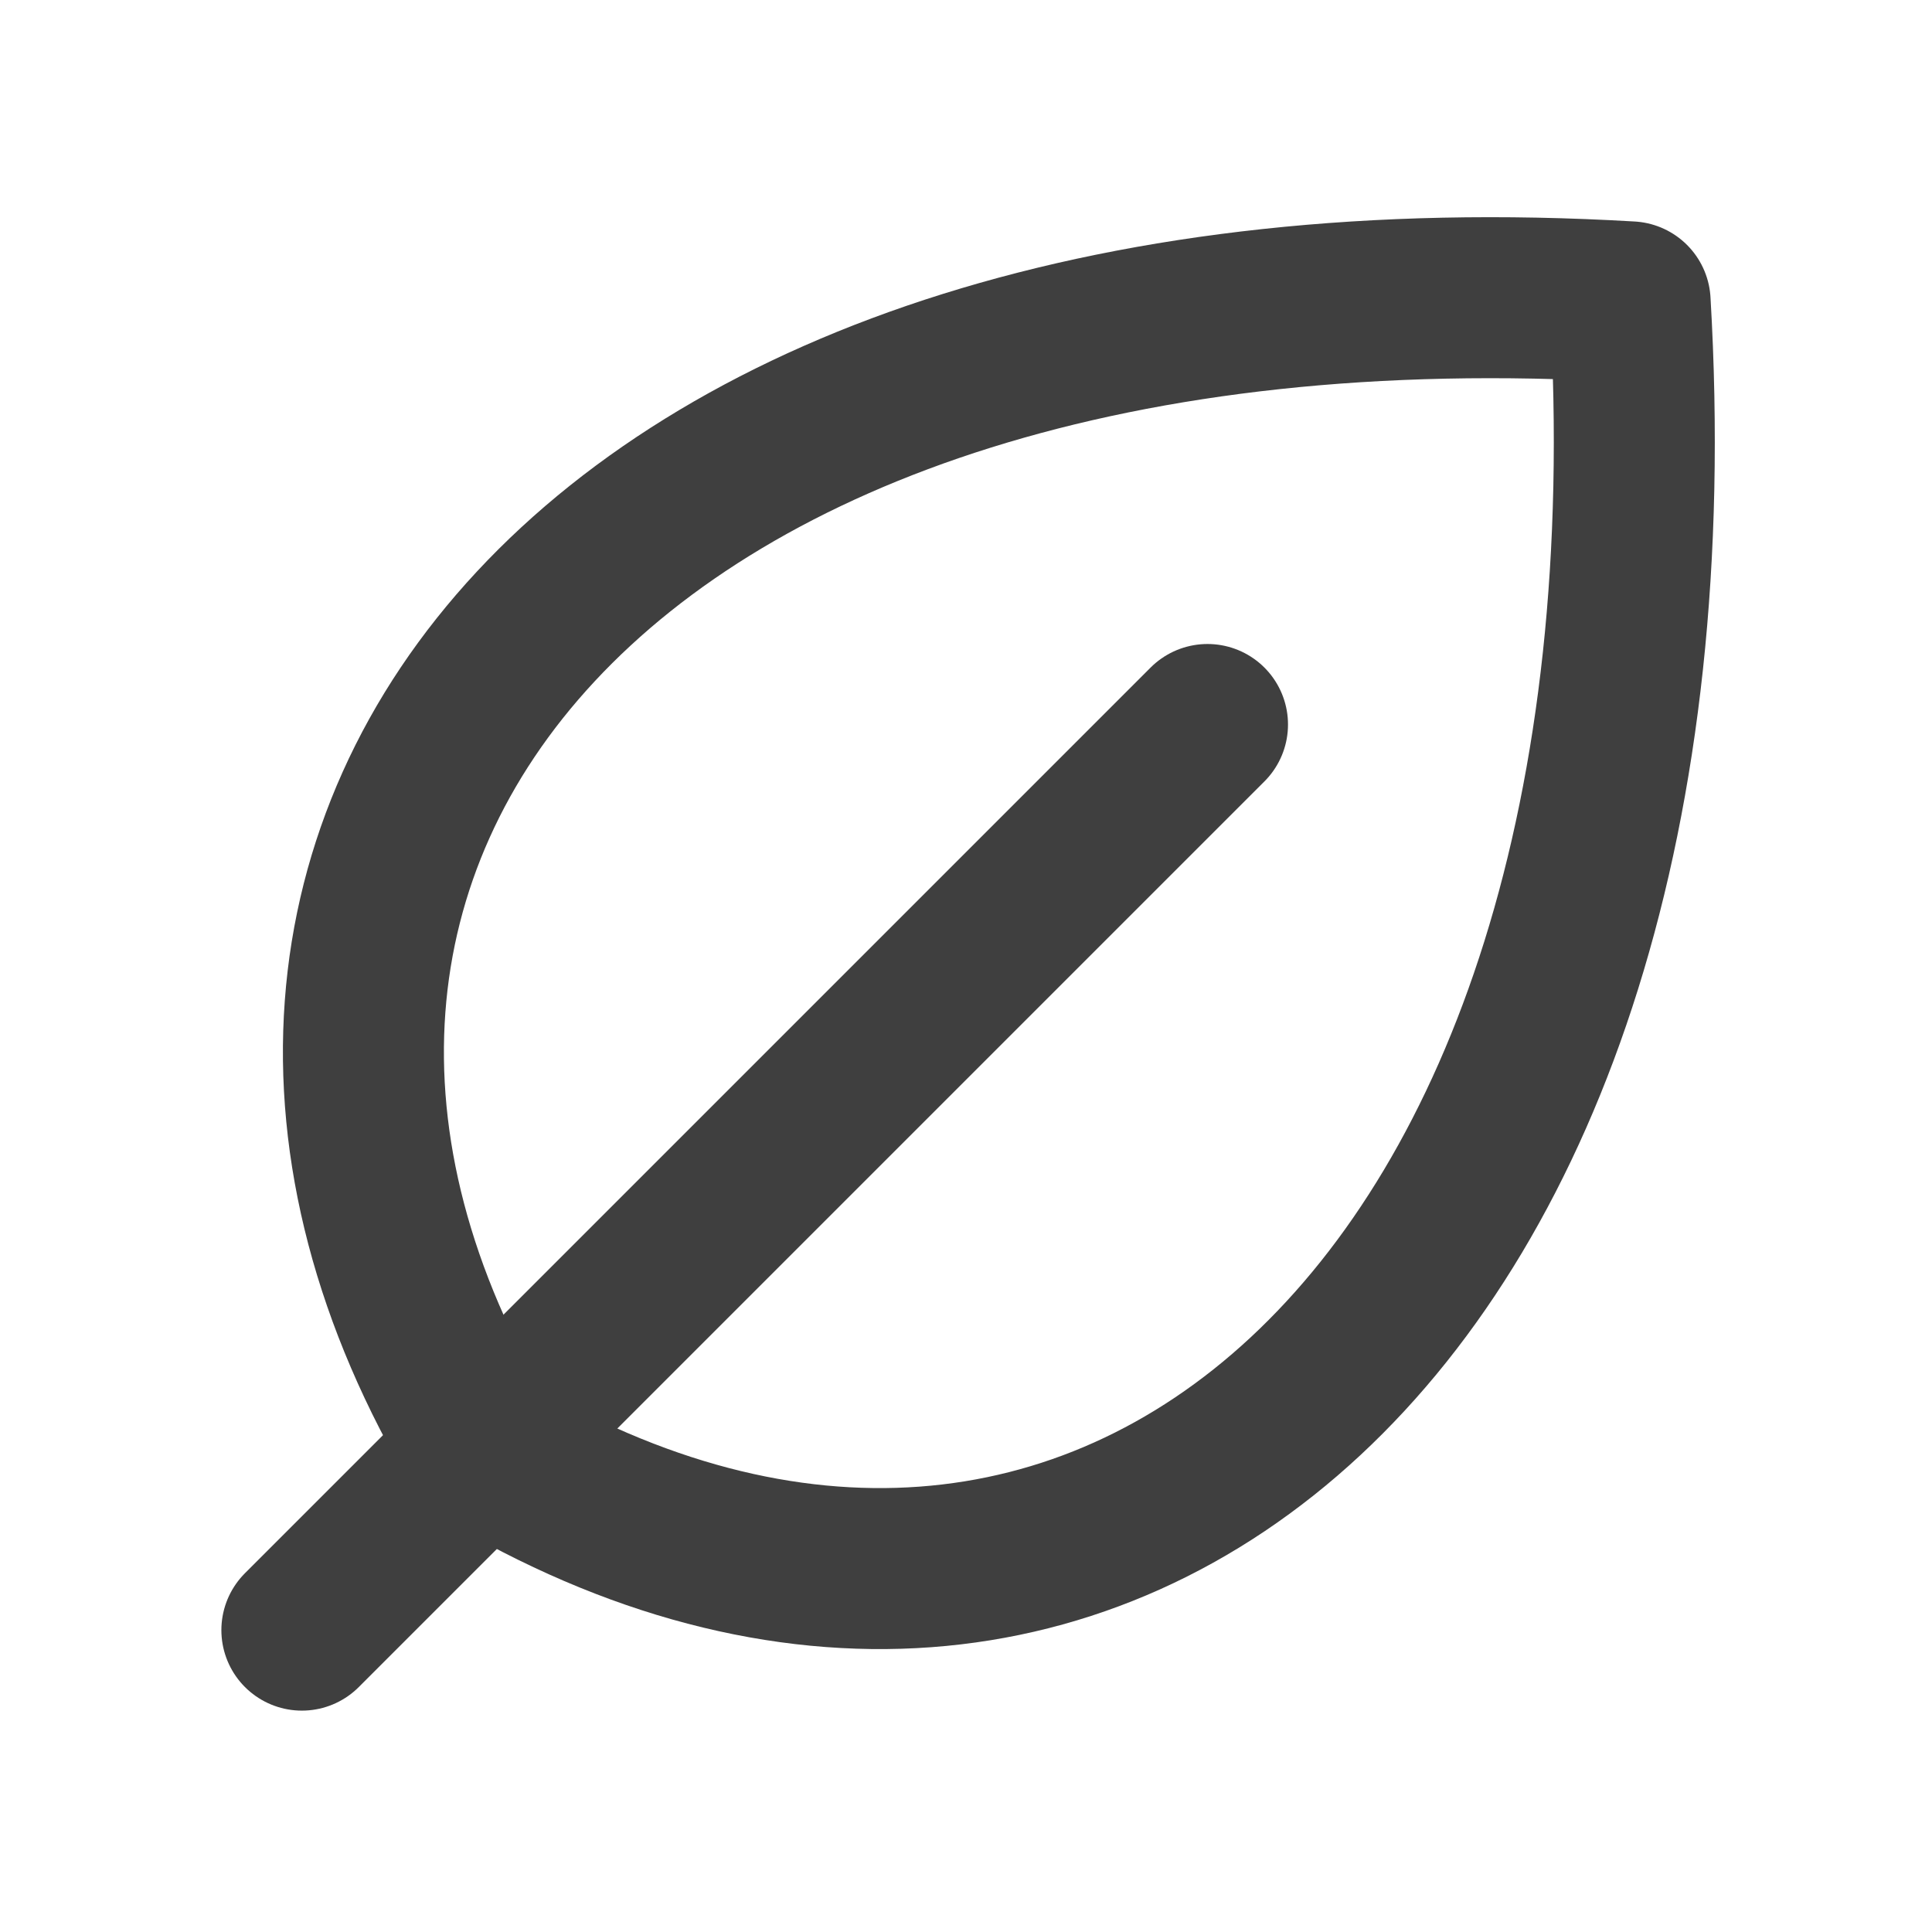
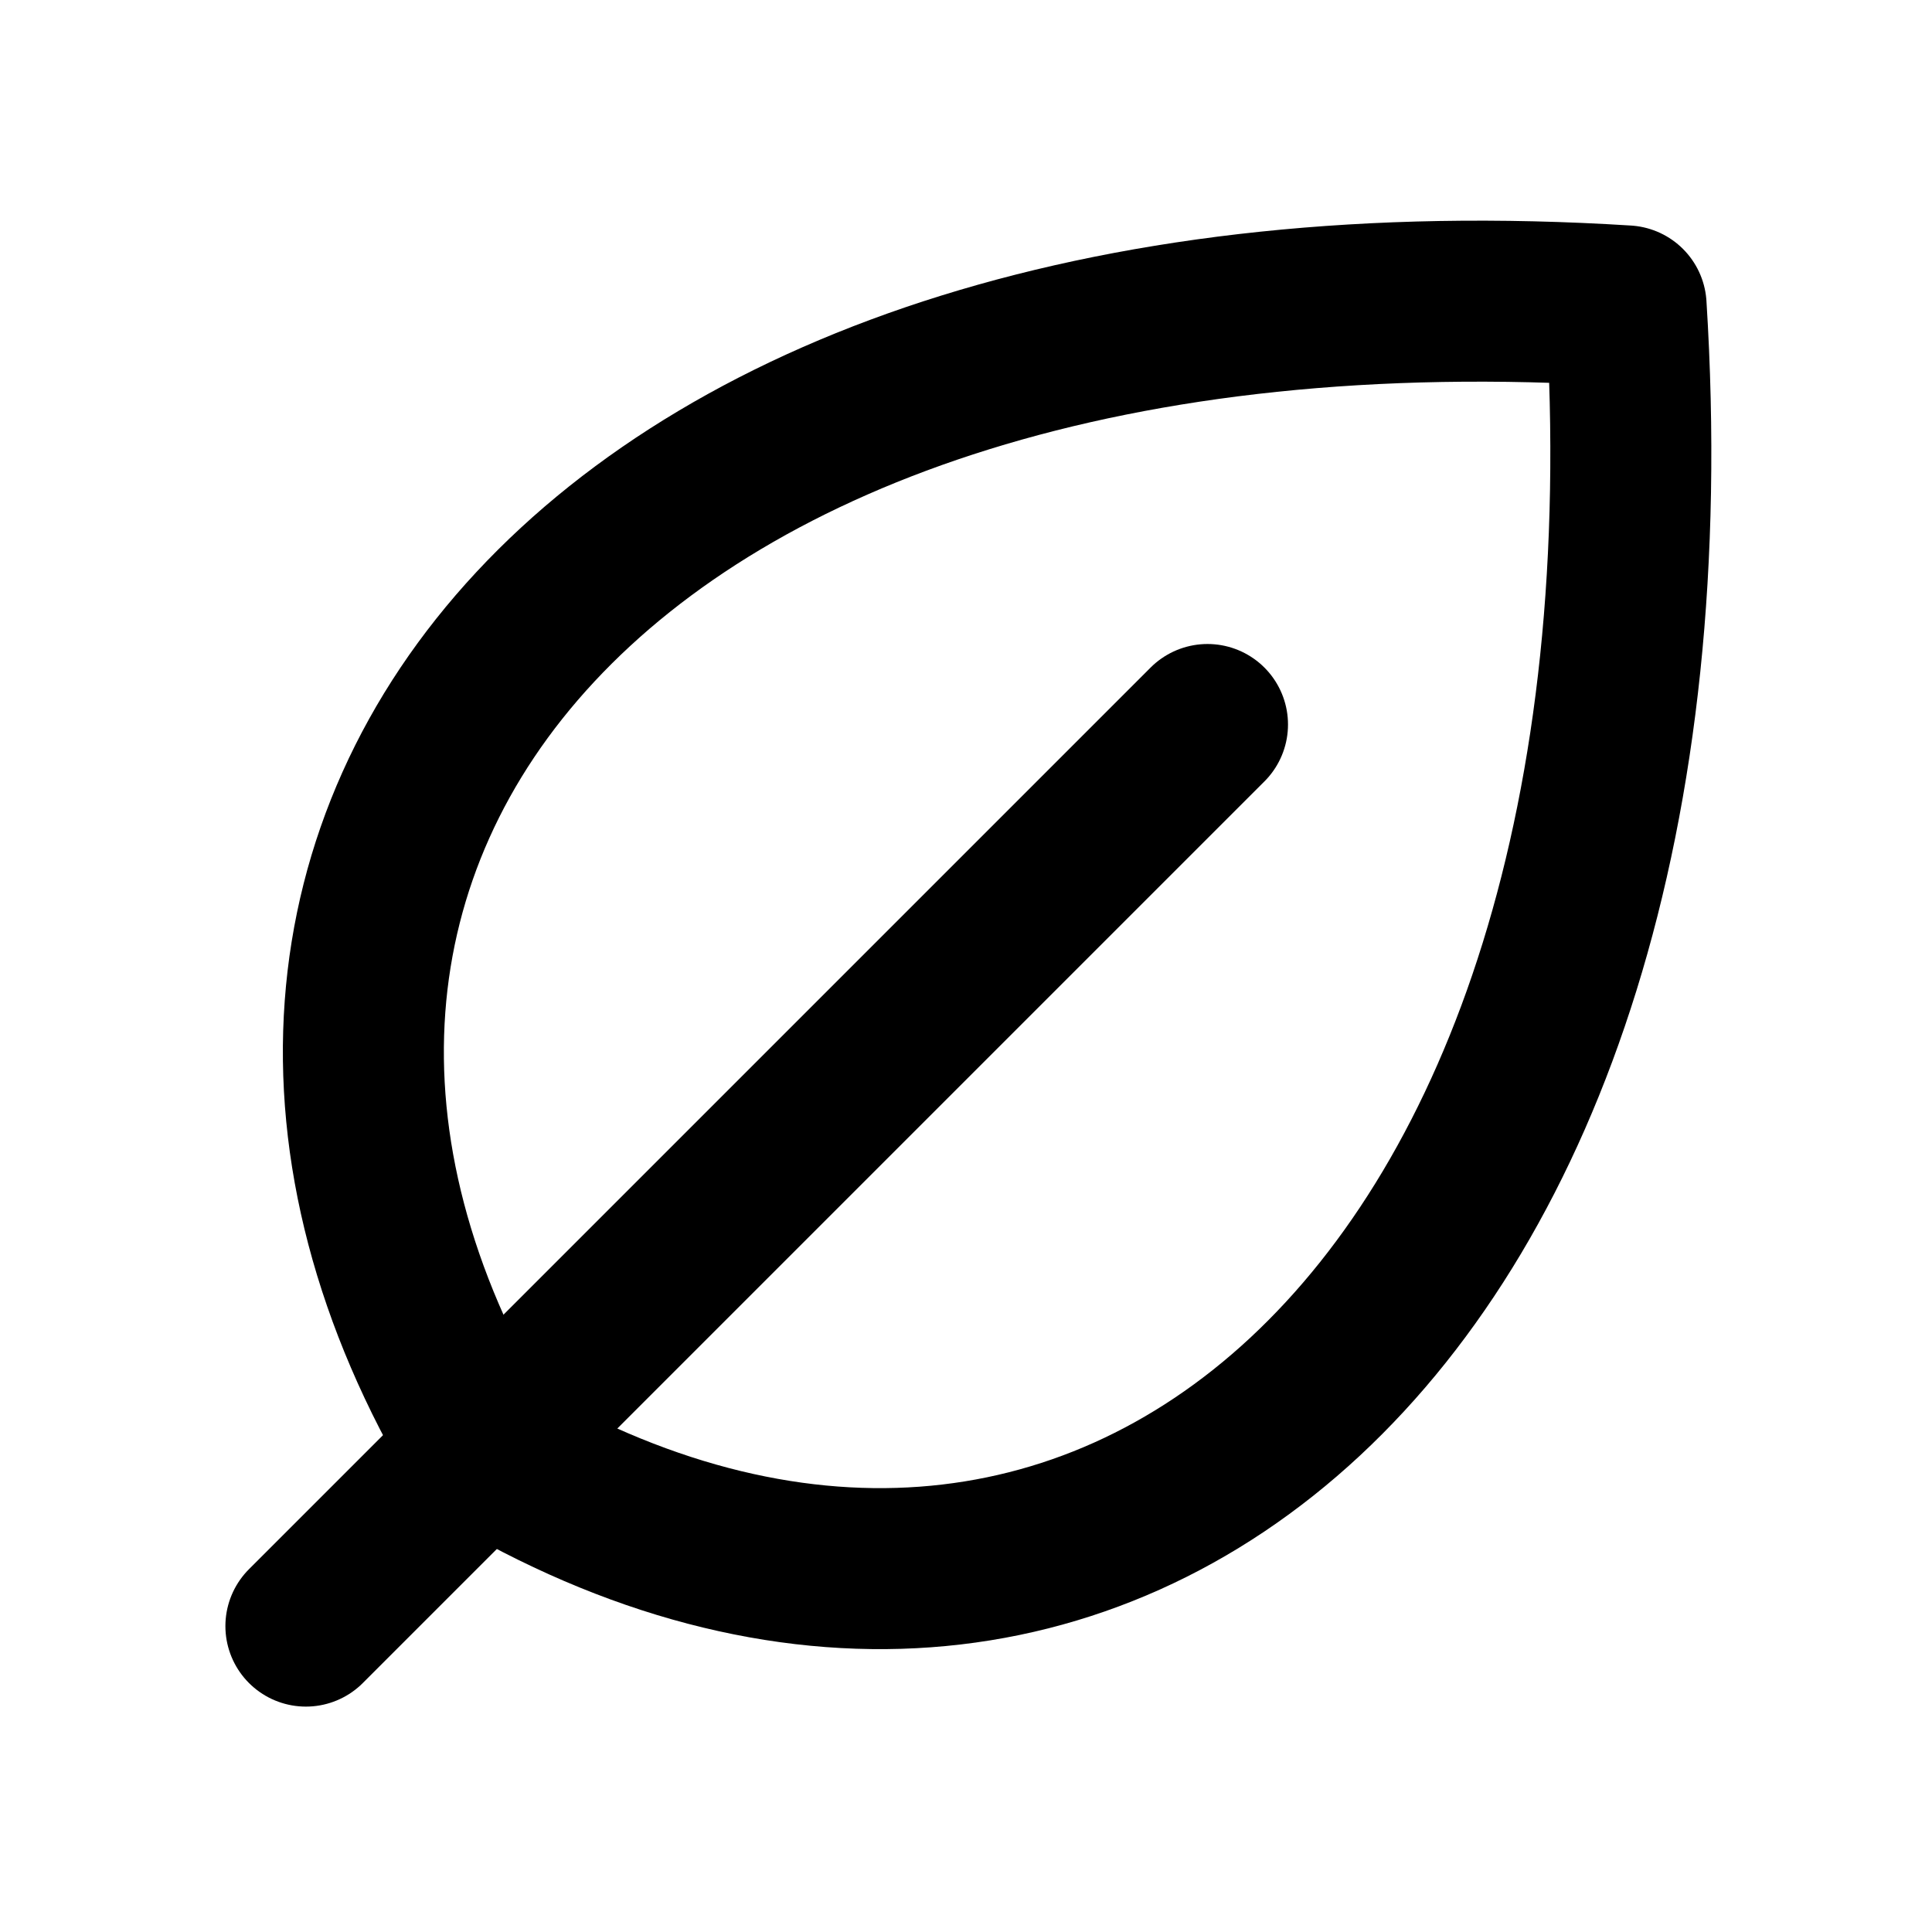
- <svg xmlns="http://www.w3.org/2000/svg" width="24px" height="24px" viewBox="0 0 24 24" version="1.1">
-   <g id="DESKTOP" stroke="none" stroke-width="1" fill="none" fill-rule="evenodd">
-     <g id="Modulis_Lund_Pilna" transform="translate(-1243, -805)">
-       <g id="leaf" transform="translate(1243, 805)">
-         <rect id="Rectangle" x="0" y="0" width="24" height="24" />
-         <line x1="15" y1="9" x2="3.75" y2="20.25" id="Path" stroke="#3F3F3F" stroke-width="2" stroke-linecap="round" stroke-linejoin="round" />
-         <path d="M6,18 C1.5,10.5 7.5,3 20.25,3.75 C21,16.5 13.5,22.5 6,18 Z" id="Path" stroke="#3F3F3F" stroke-width="2" stroke-linecap="round" stroke-linejoin="round" />
-       </g>
-     </g>
-   </g>
+ <svg xmlns="http://www.w3.org/2000/svg" version="1.1" id="Layer_1" x="0px" y="0px" viewBox="0 0 24 24" style="enable-background:new 0 0 24 24;" xml:space="preserve">
+   <style type="text/css">
+ 	.st0{fill:none;}
+ 	.st1{fill:none;stroke:#000000;stroke-width:2;stroke-linecap:round;stroke-linejoin:round;}
+ </style>
+   <rect id="Rectangle" class="st0" width="24" height="24" />
+   <line id="Path" class="st1" x1="15" y1="9" x2="3.8" y2="20.2" />
+   <path id="Path_00000082351231353659511800000003966889525242318237_" class="st1" d="M6,18C1.5,10.5,7.5,3,20.2,3.8  C21,16.5,13.5,22.5,6,18z" />
</svg>
